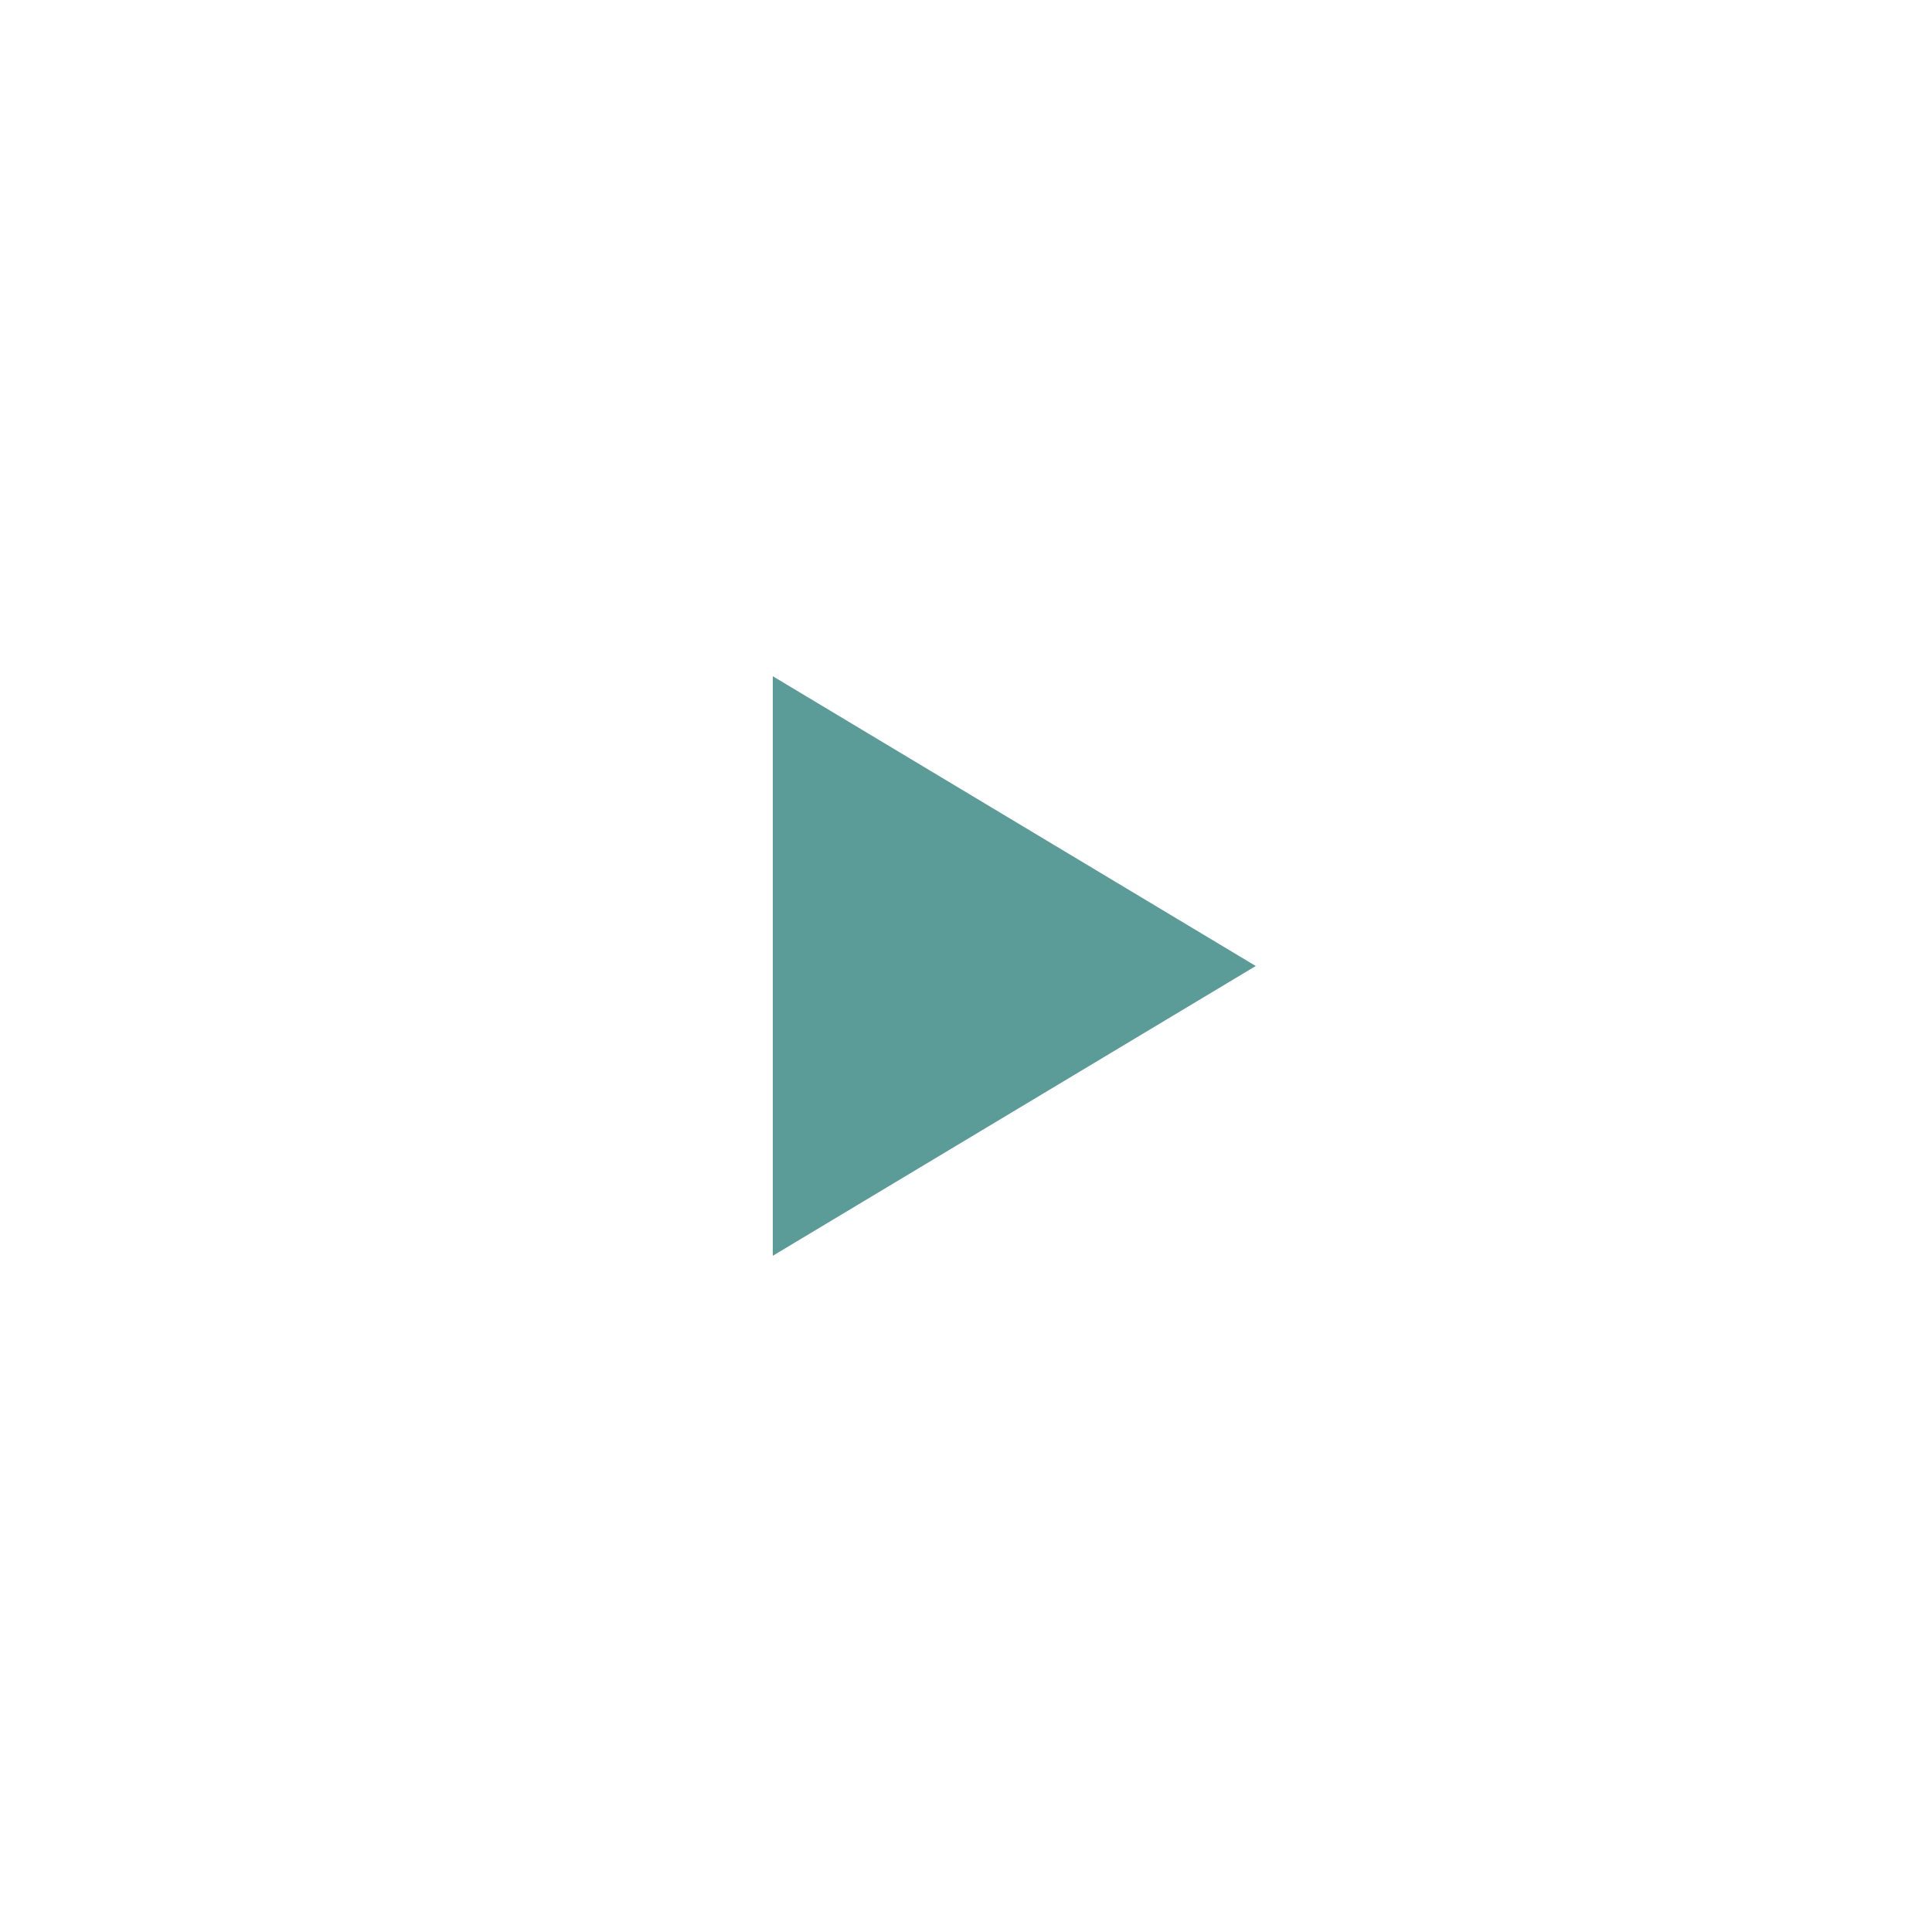
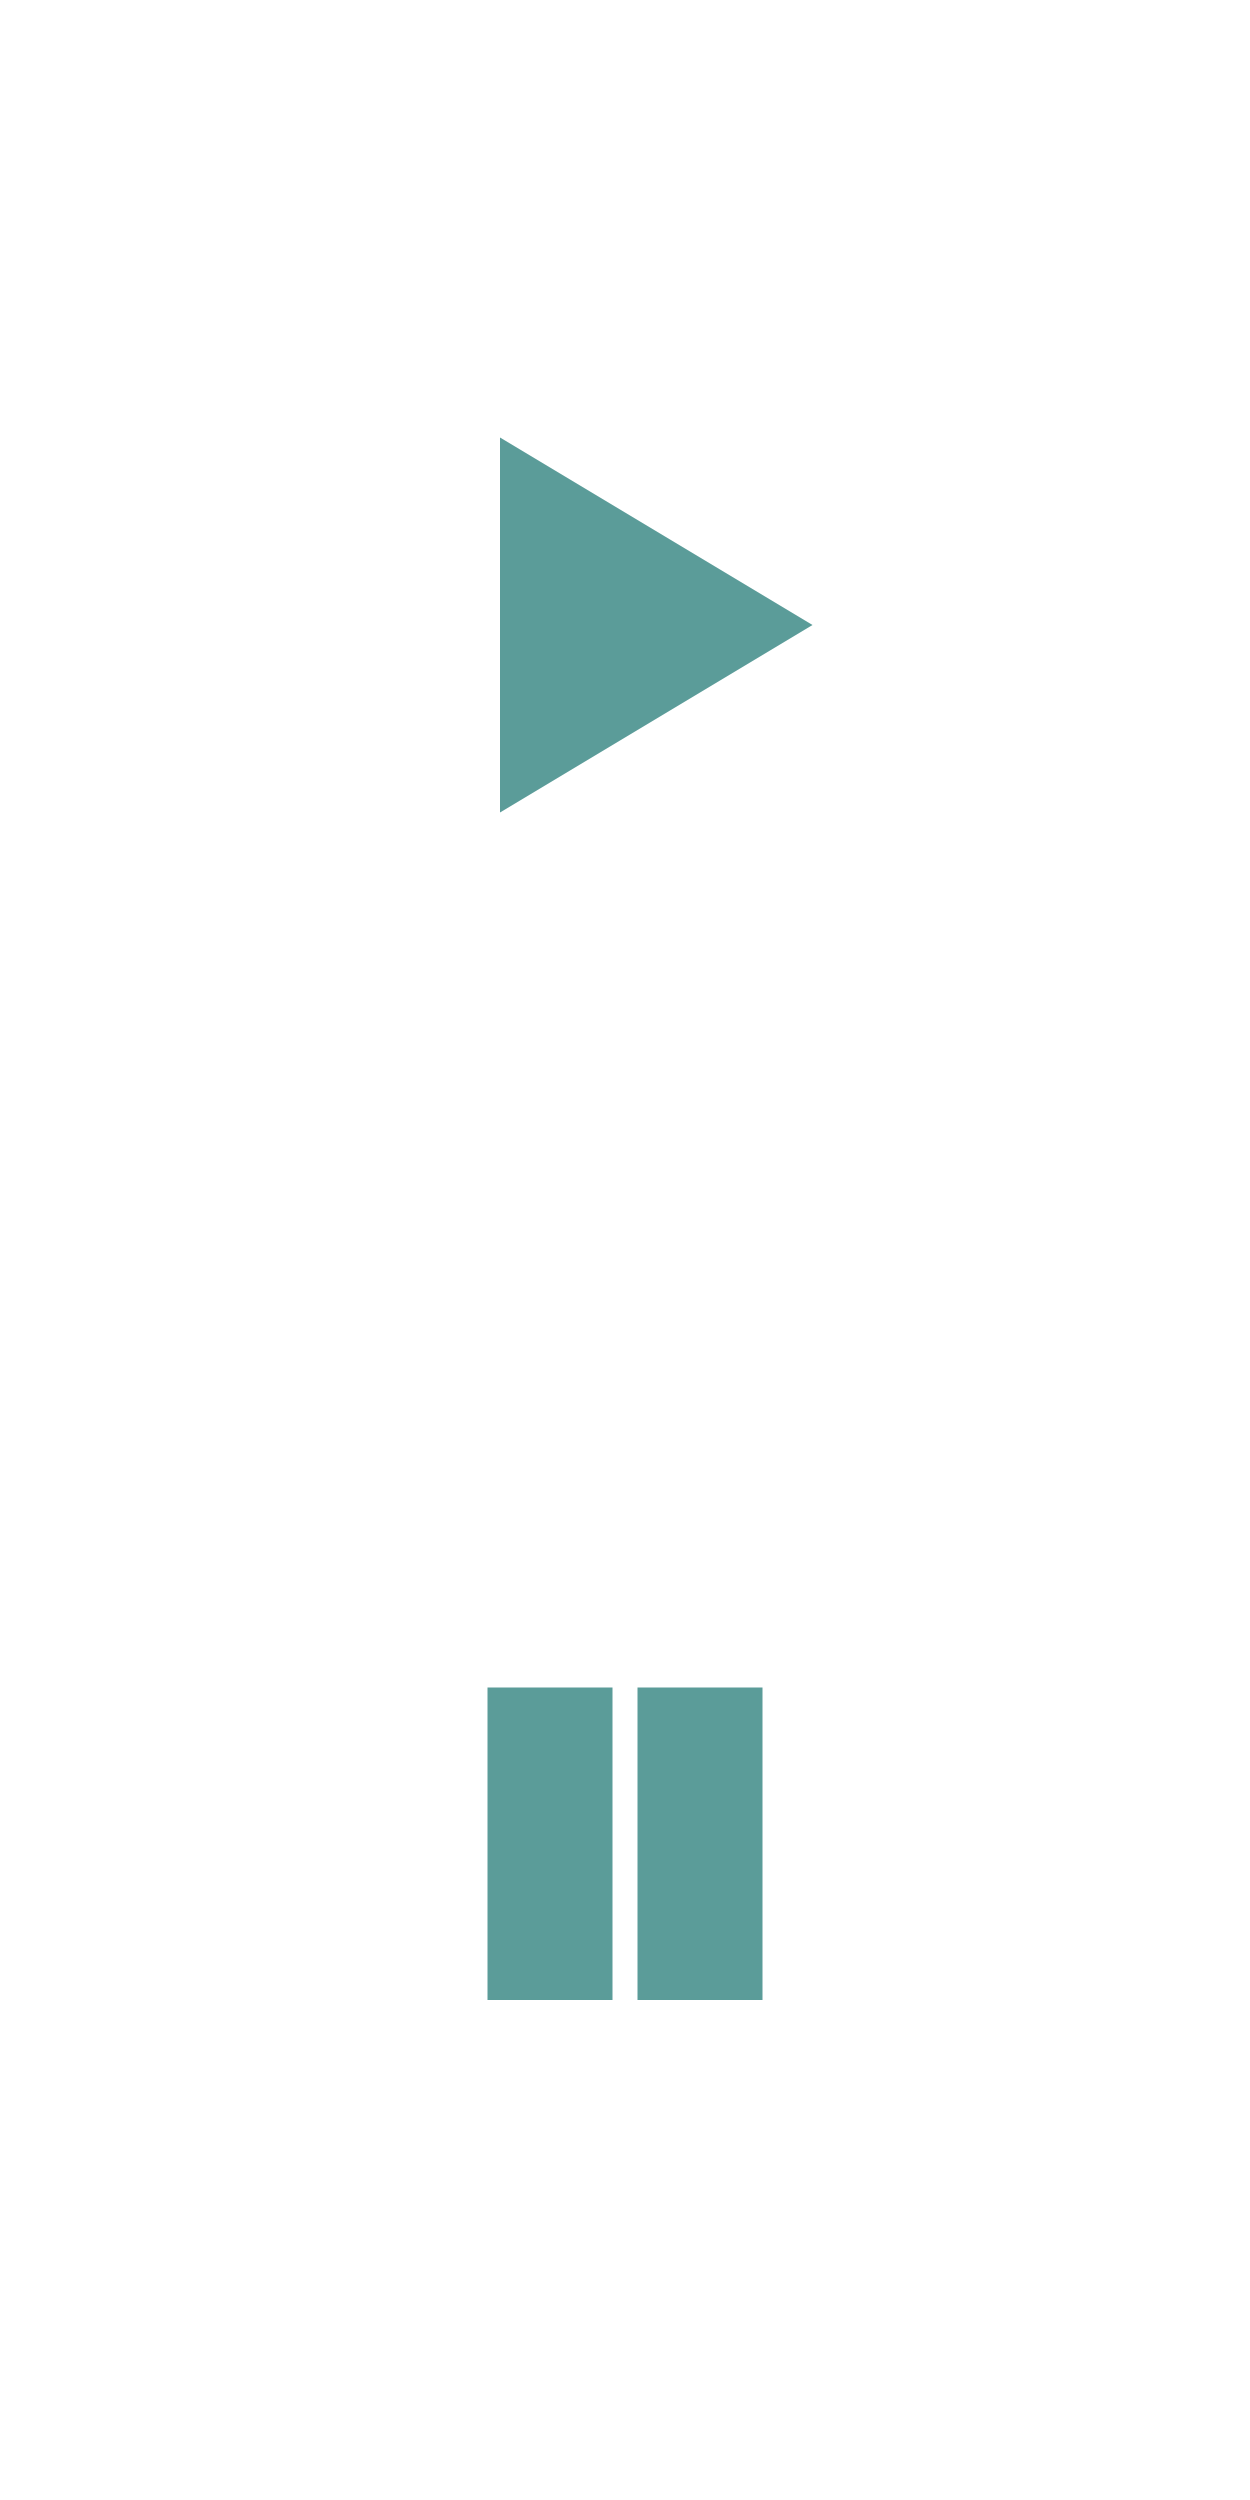
- <svg xmlns="http://www.w3.org/2000/svg" version="1.1" id="Layer_1" x="0px" y="0px" width="100px" height="100px" viewBox="0 0 100 100" style="enable-background:new 0 0 100 100;" xml:space="preserve">
+ <svg xmlns="http://www.w3.org/2000/svg" version="1.1" id="Layer_1" x="0px" y="0px" width="100px" height="200px" viewBox="0 0 100 200" style="enable-background:new 0 0 100 100;" xml:space="preserve">
+   <g style="fill:#5b9c99;stroke:none;">
+     <rect x="39" y="135" width="10" height="25" />
+     <rect x="51" y="135" width="10" height="25" />
+   </g>
  <polygon points="40,35         40,65         65,50" fill="#5b9c99" />
</svg>
